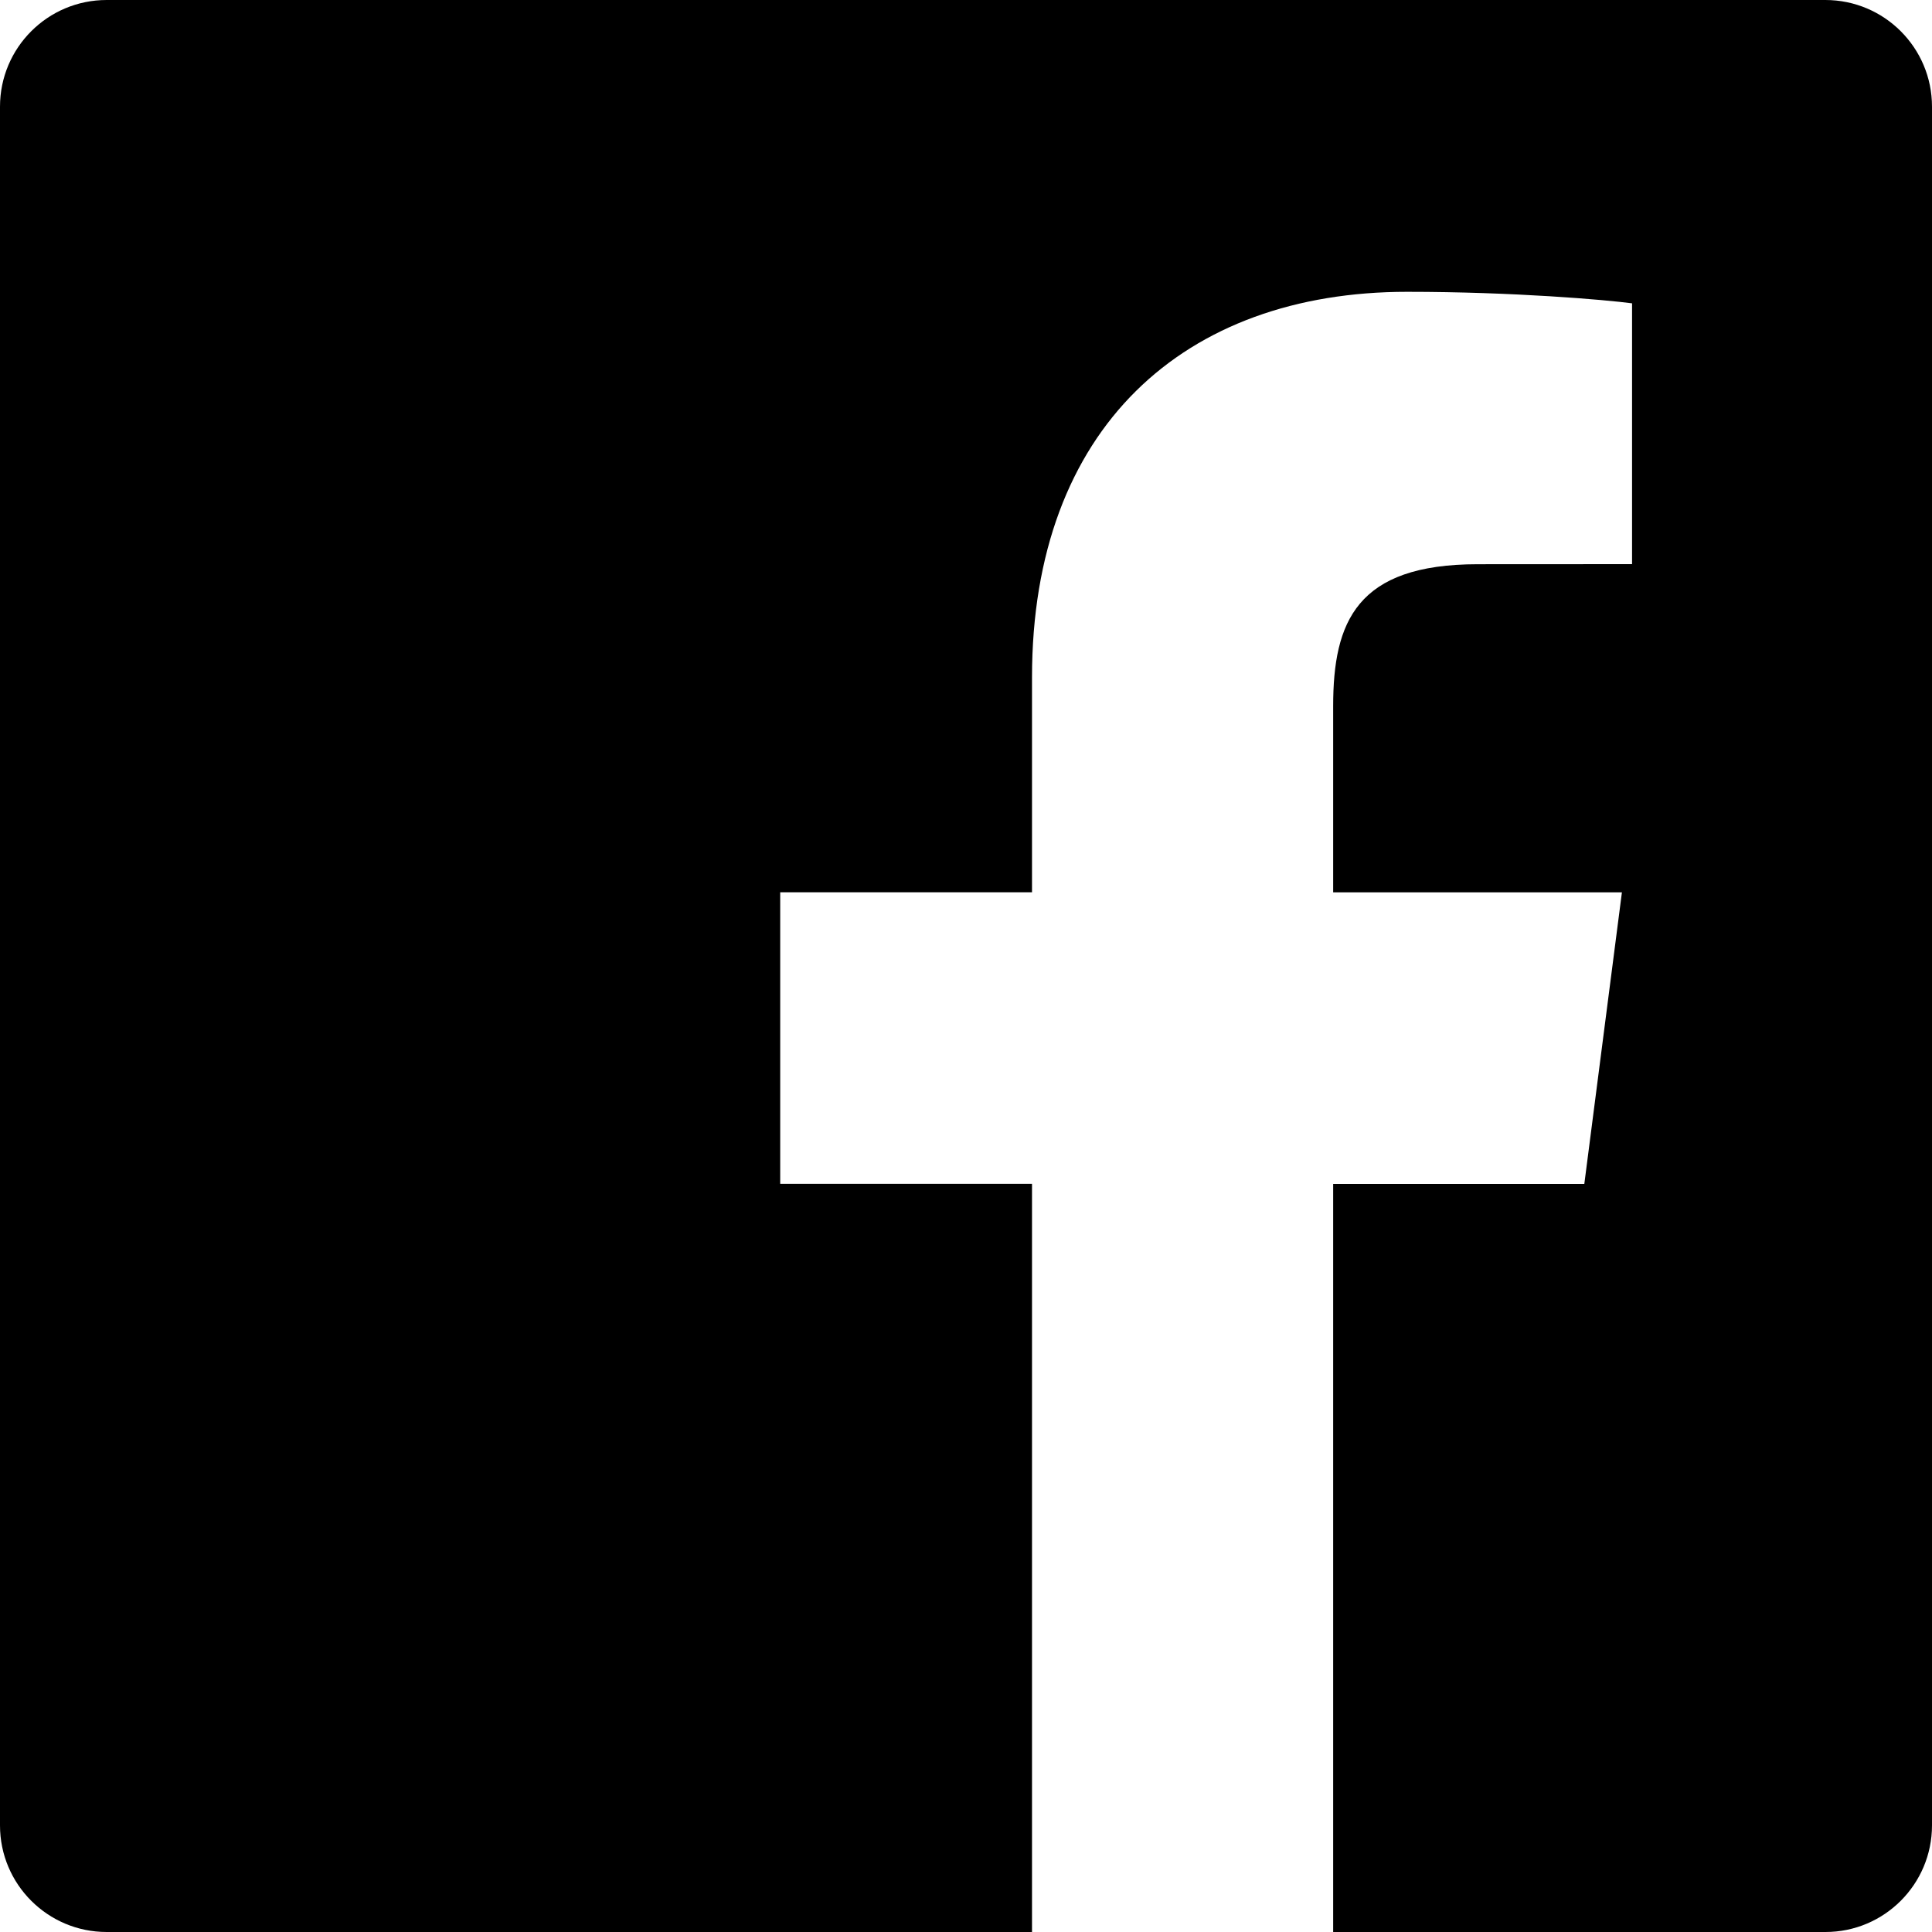
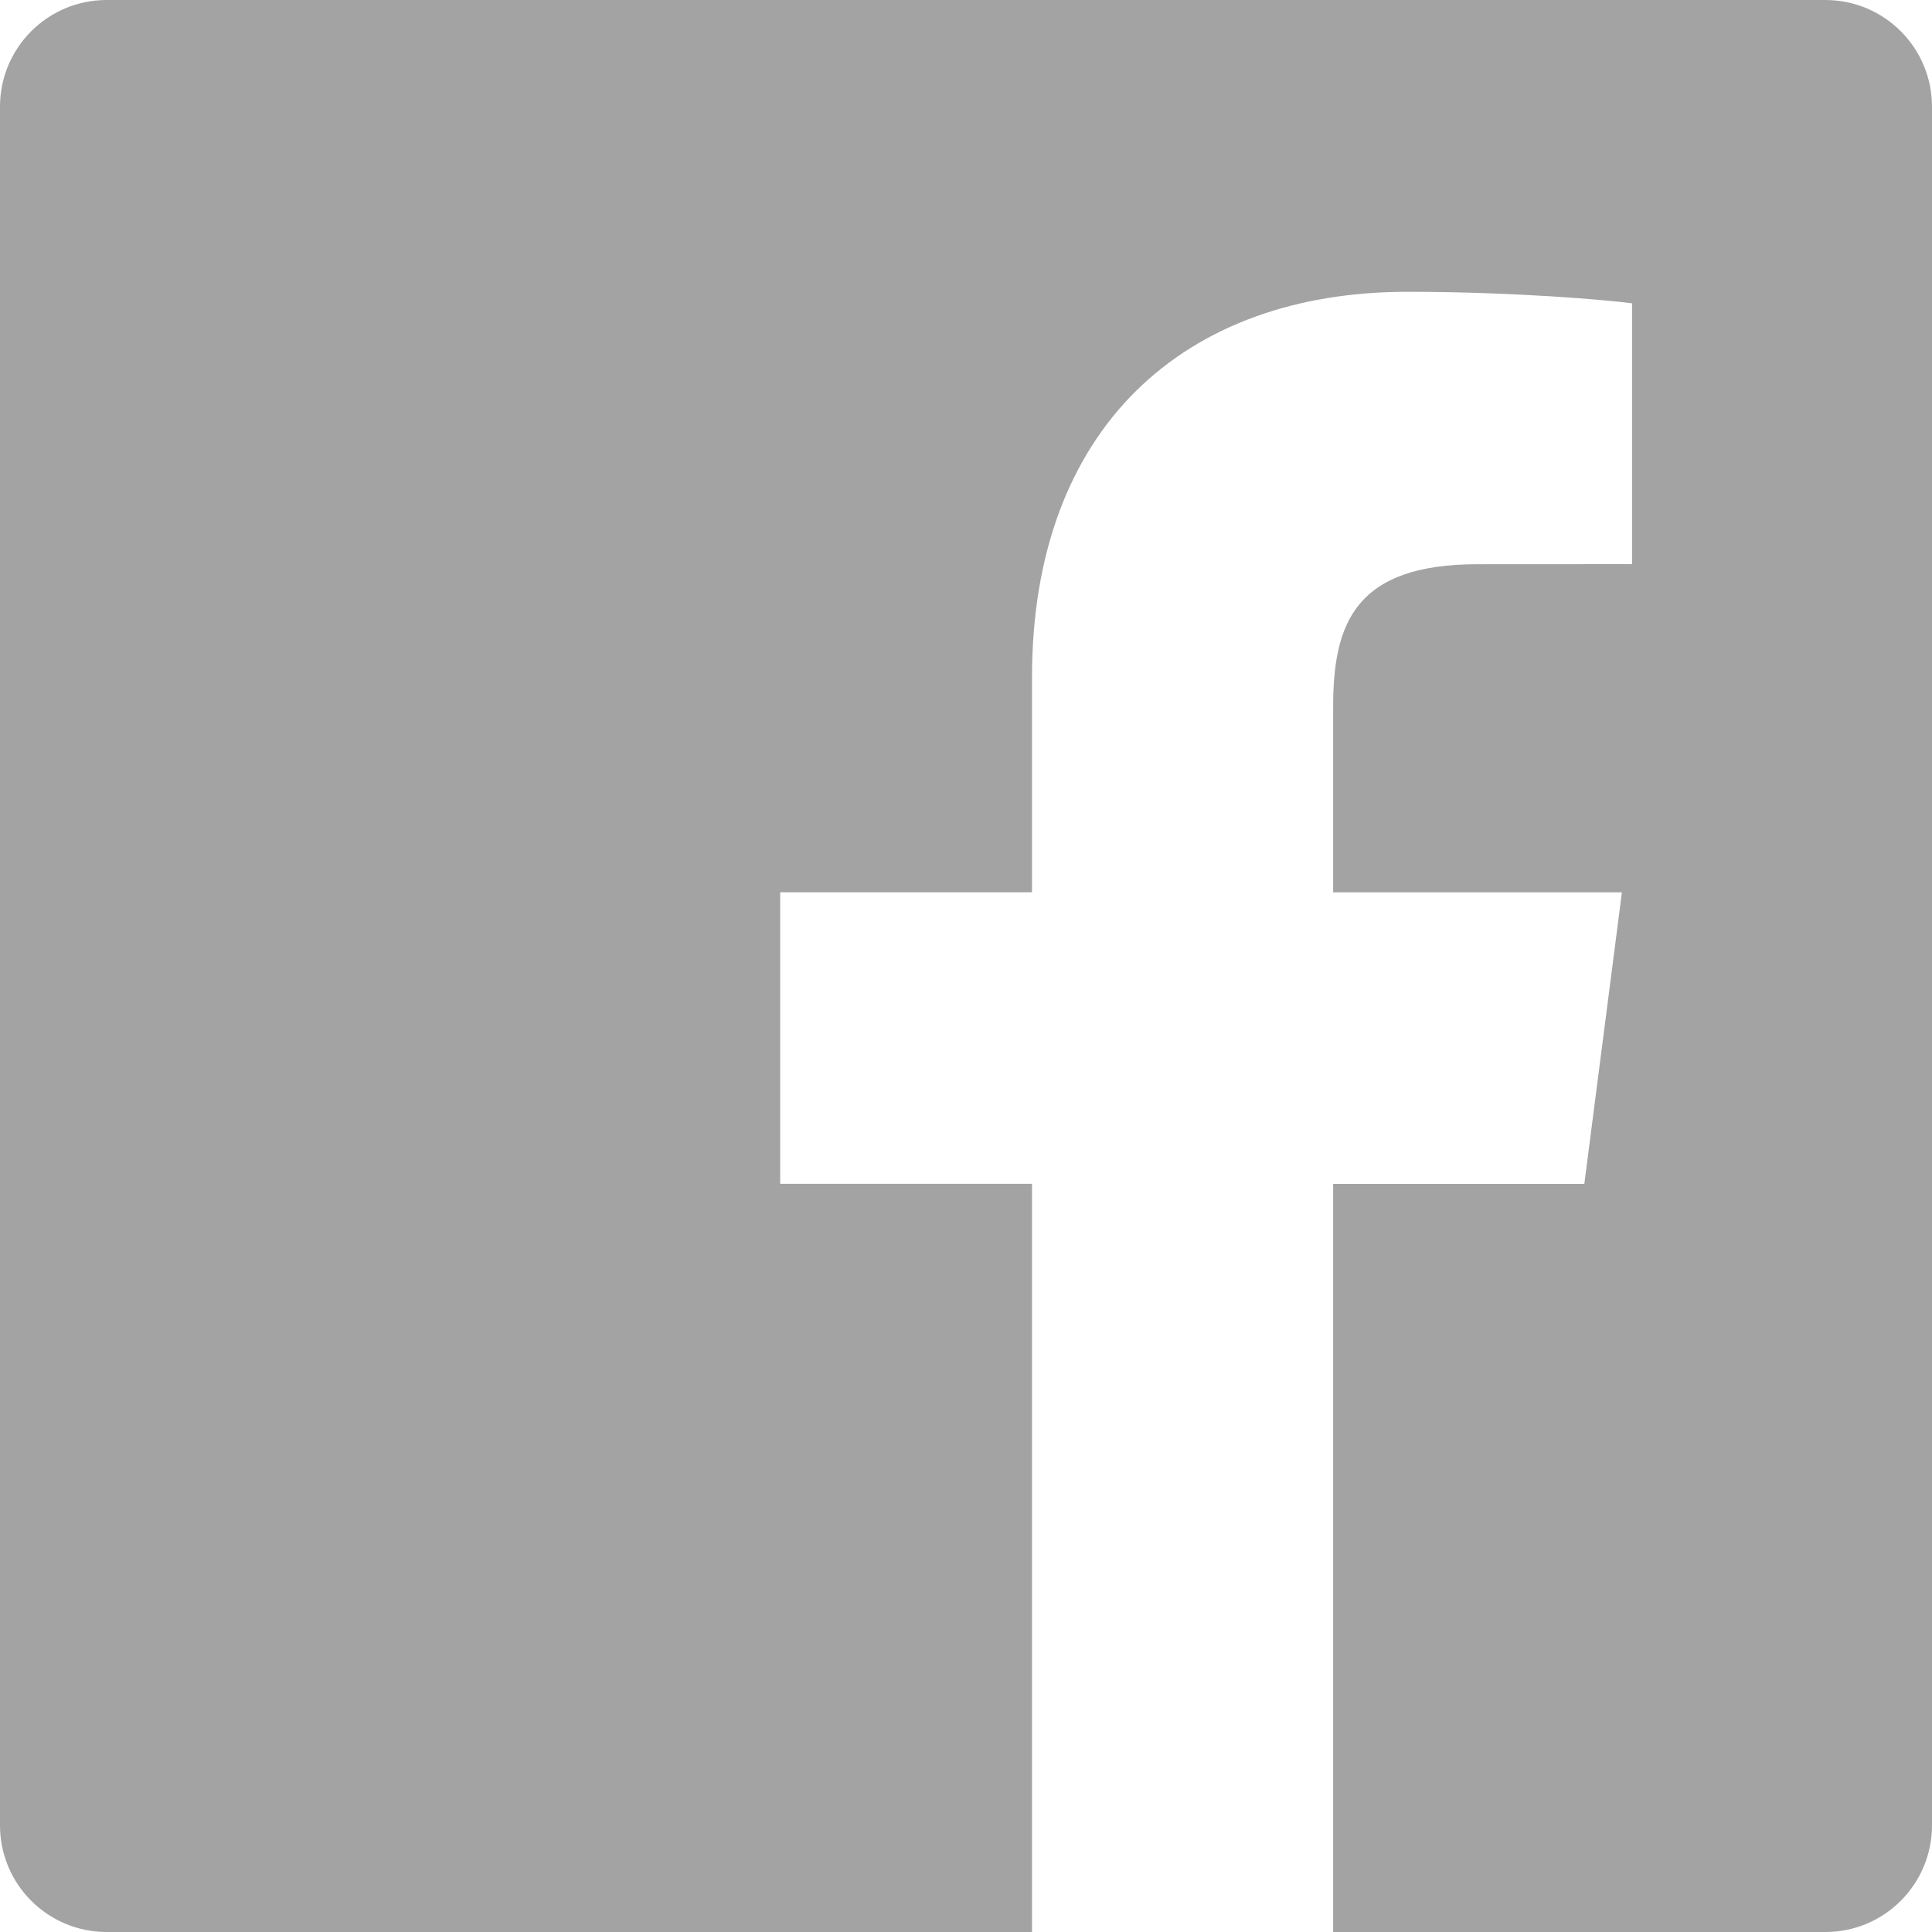
<svg xmlns="http://www.w3.org/2000/svg" viewBox="0 0 24 24">
-   <path d="M22.675 0h-21.35c-.732 0-1.325.593-1.325 1.325v21.351c0 .731.593 1.324 1.325 1.324h11.495v-9.294h-3.128v-3.622h3.128v-2.671c0-3.1 1.893-4.788 4.659-4.788 1.325 0 2.463.099 2.795.143v3.24l-1.918.001c-1.504 0-1.795.715-1.795 1.763v2.313h3.587l-.467 3.622h-3.12v9.293h6.116c.73 0 1.323-.593 1.323-1.325v-21.35c0-.732-.593-1.325-1.325-1.325z" />
+   <path fill="#a3a3a3" d="M22.675 0h-21.35c-.732 0-1.325.593-1.325 1.325v21.351c0 .731.593 1.324 1.325 1.324h11.495v-9.294h-3.128v-3.622h3.128v-2.671c0-3.1 1.893-4.788 4.659-4.788 1.325 0 2.463.099 2.795.143v3.24l-1.918.001c-1.504 0-1.795.715-1.795 1.763v2.313h3.587l-.467 3.622h-3.12v9.293h6.116c.73 0 1.323-.593 1.323-1.325v-21.35c0-.732-.593-1.325-1.325-1.325z" />
</svg>
